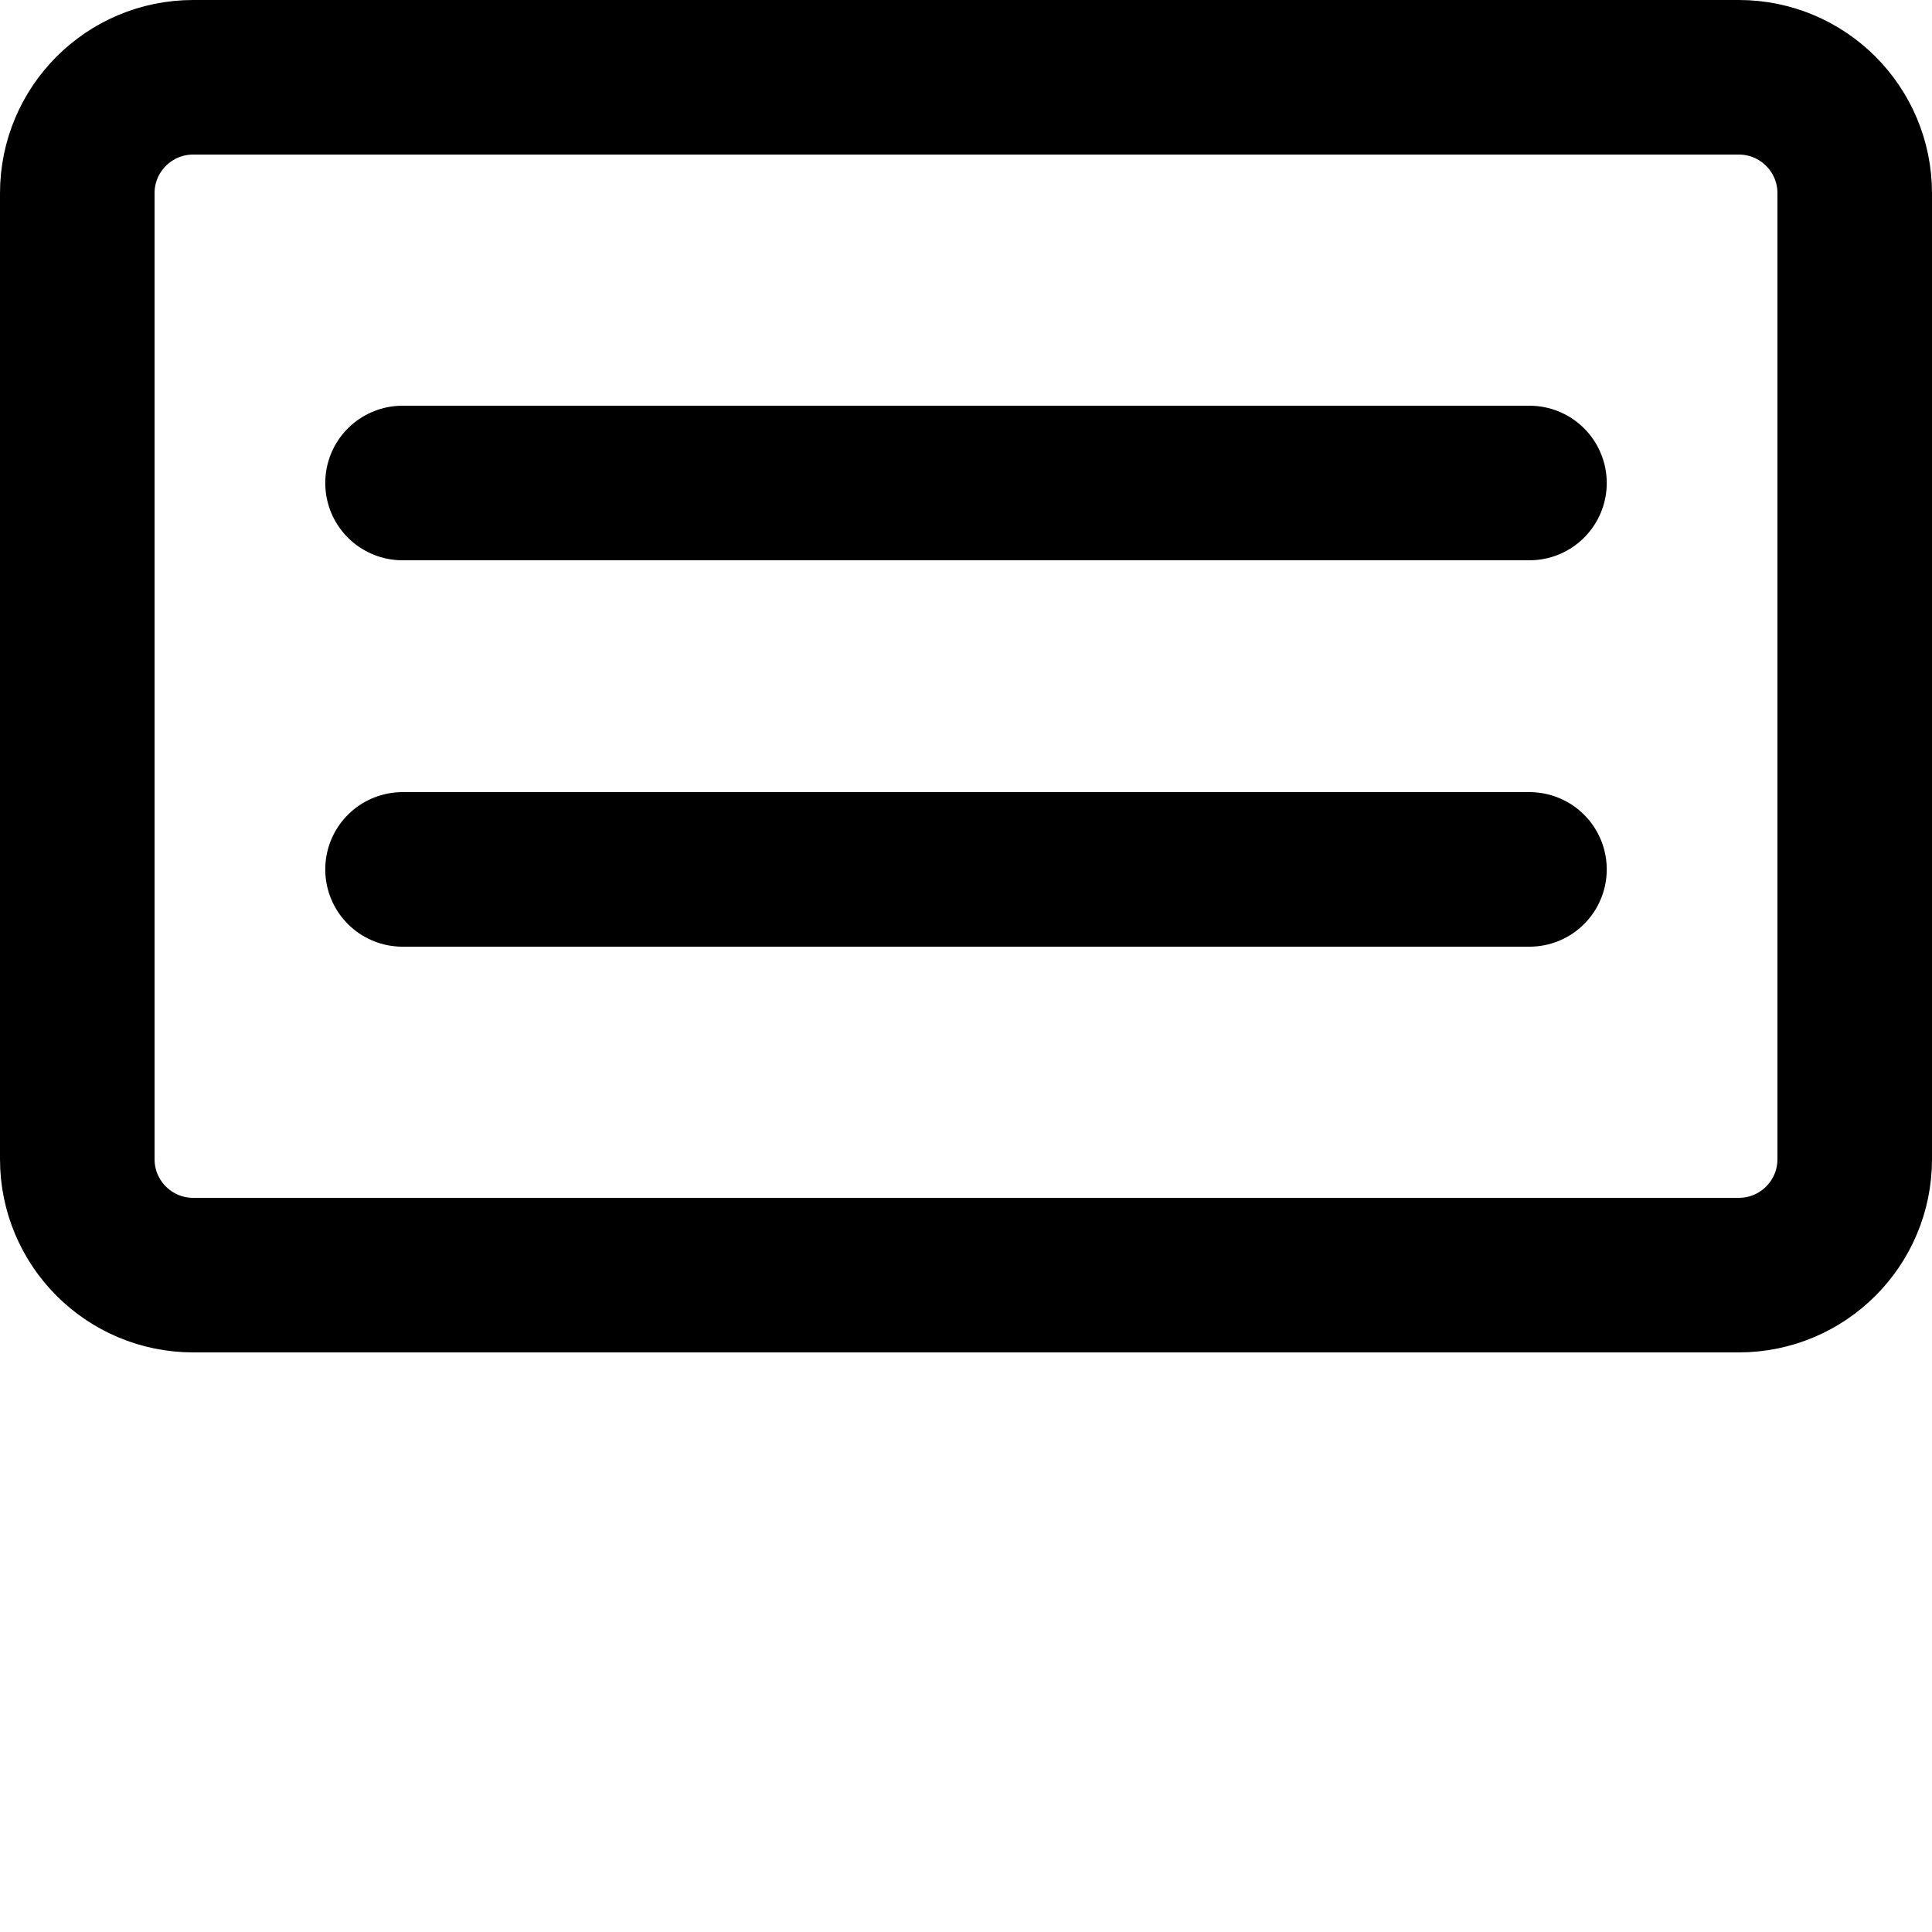
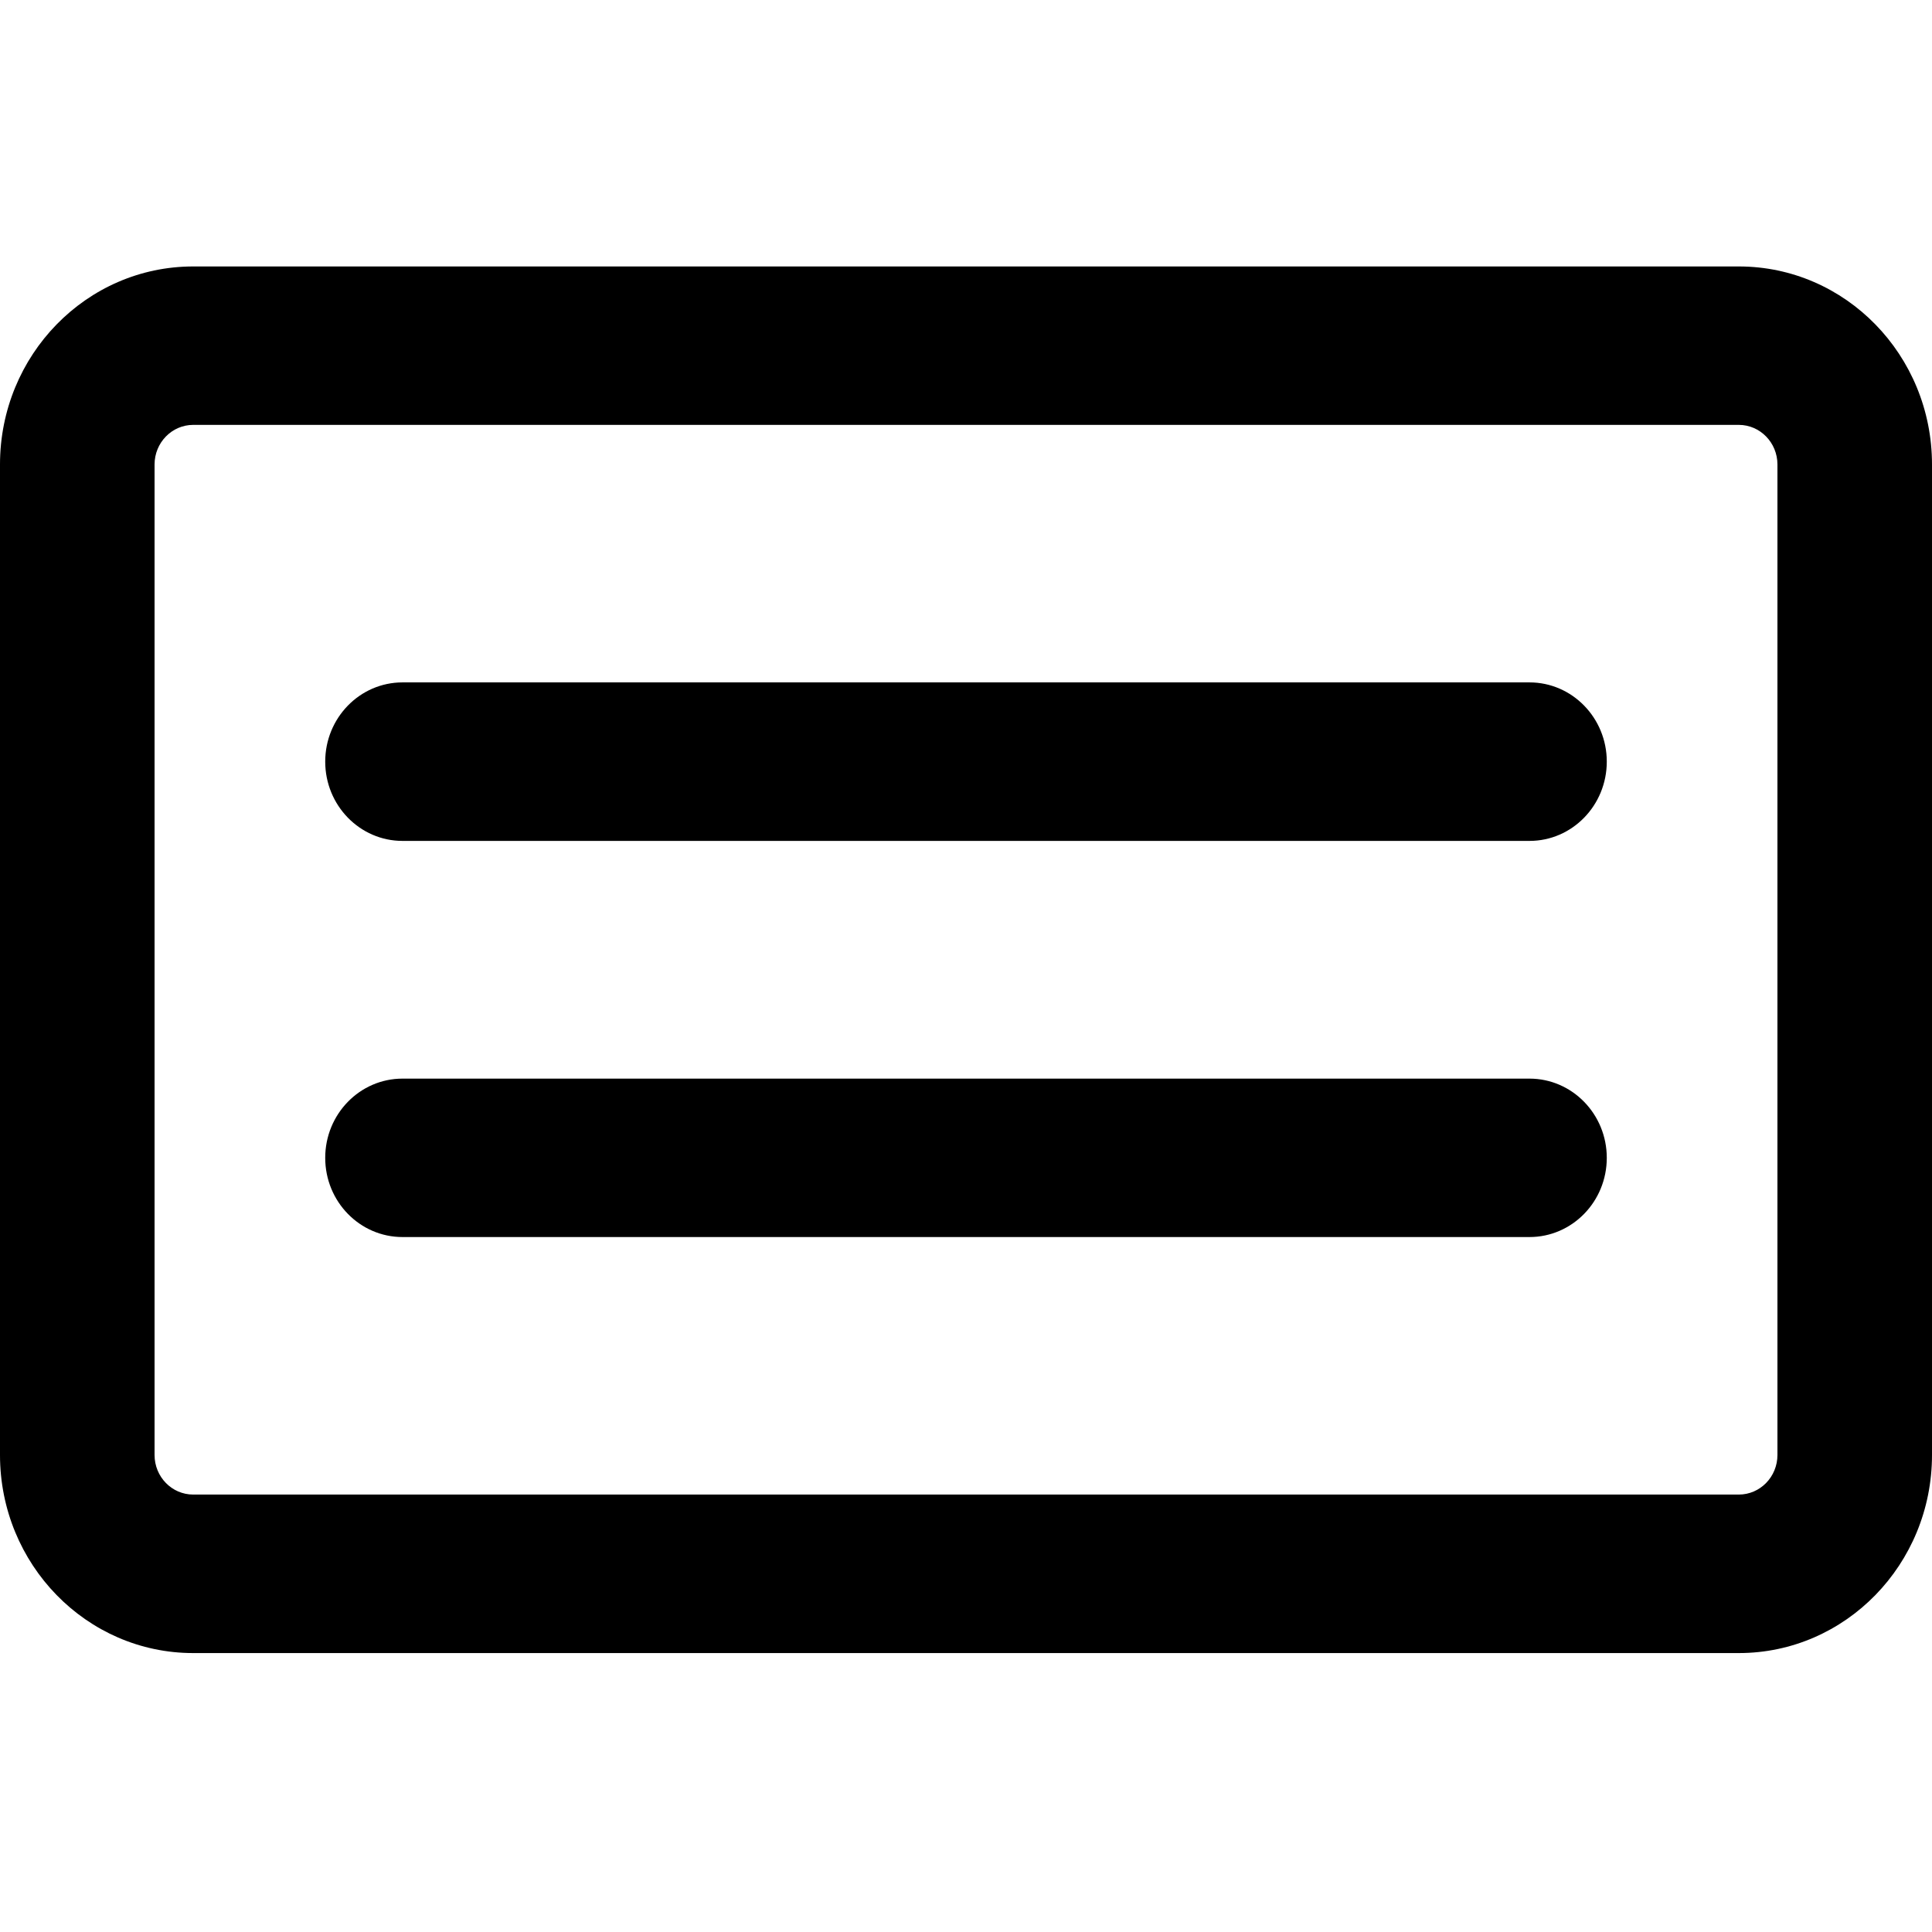
- <svg xmlns="http://www.w3.org/2000/svg" width="20" height="20" viewBox="0 0 20 20" fill="none">
-   <rect x="0.8" y="0.8" width="18.4" height="12.4" rx="1.2" stroke="currentColor" stroke-width="1.6" />
-   <path d="M4.167 5H15.833" stroke="currentColor" stroke-width="1.6" stroke-linecap="round" />
-   <path d="M4.167 9H15.833" stroke="currentColor" stroke-width="1.6" stroke-linecap="round" />
+ <svg xmlns="http://www.w3.org/2000/svg" width="24" height="24" viewBox="0 0 24 24" fill="none">
+   <path fill-rule="evenodd" clip-rule="evenodd" d="M21.6 5.278H2.4C2.135 5.278 1.92 5.499 1.92 5.77V18.074C1.92 18.346 2.135 18.566 2.4 18.566H21.6C21.865 18.566 22.08 18.346 22.08 18.074V5.77C22.08 5.499 21.865 5.278 21.6 5.278ZM2.4 3.31C1.075 3.31 0 4.411 0 5.77V18.074C0 19.433 1.075 20.535 2.4 20.535H21.6C22.925 20.535 24 19.433 24 18.074V5.77C24 4.411 22.925 3.31 21.6 3.31H2.4Z" fill="currentColor" />
+   <path fill-rule="evenodd" clip-rule="evenodd" d="M4.04 9.461C4.04 8.918 4.47 8.477 5 8.477H19C19.53 8.477 19.96 8.918 19.96 9.461C19.96 10.005 19.53 10.446 19 10.446H5C4.47 10.446 4.04 10.005 4.04 9.461Z" fill="currentColor" />
+   <path fill-rule="evenodd" clip-rule="evenodd" d="M4.04 14.383C4.04 13.84 4.47 13.399 5 13.399H19C19.53 13.399 19.96 13.84 19.96 14.383C19.96 14.927 19.53 15.367 19 15.367H5C4.47 15.367 4.04 14.927 4.04 14.383Z" fill="currentColor" />
</svg>
